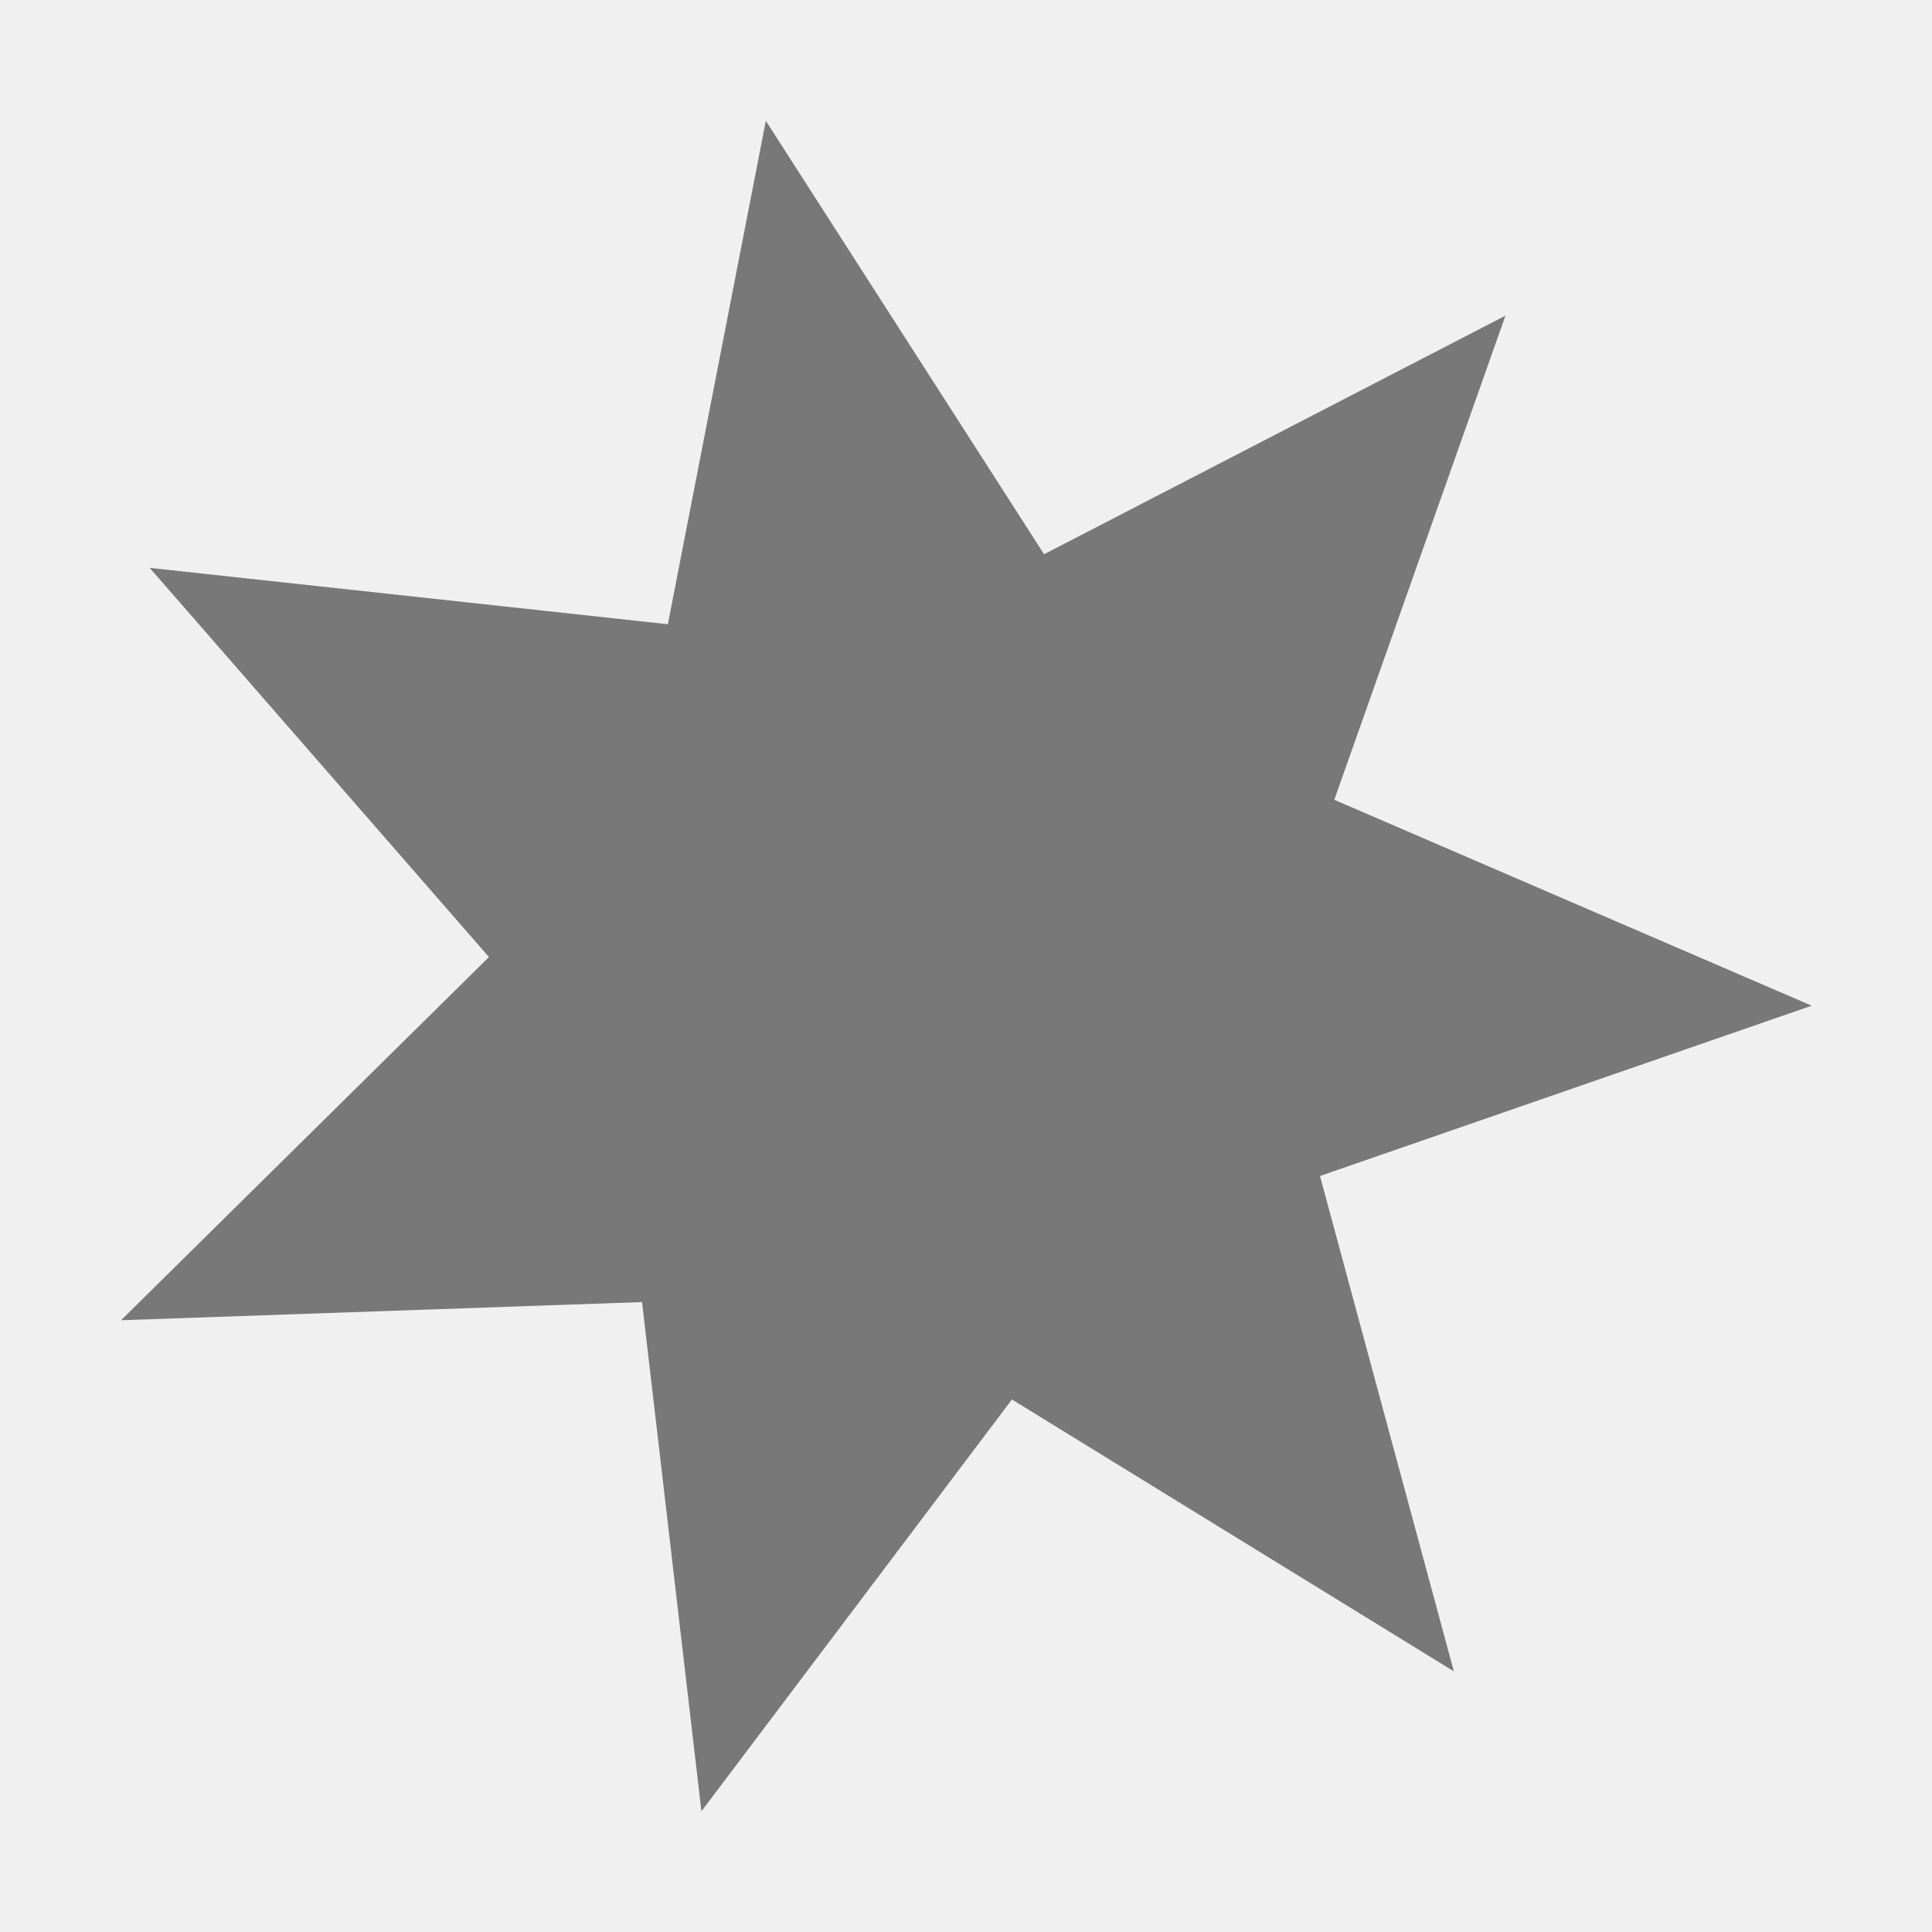
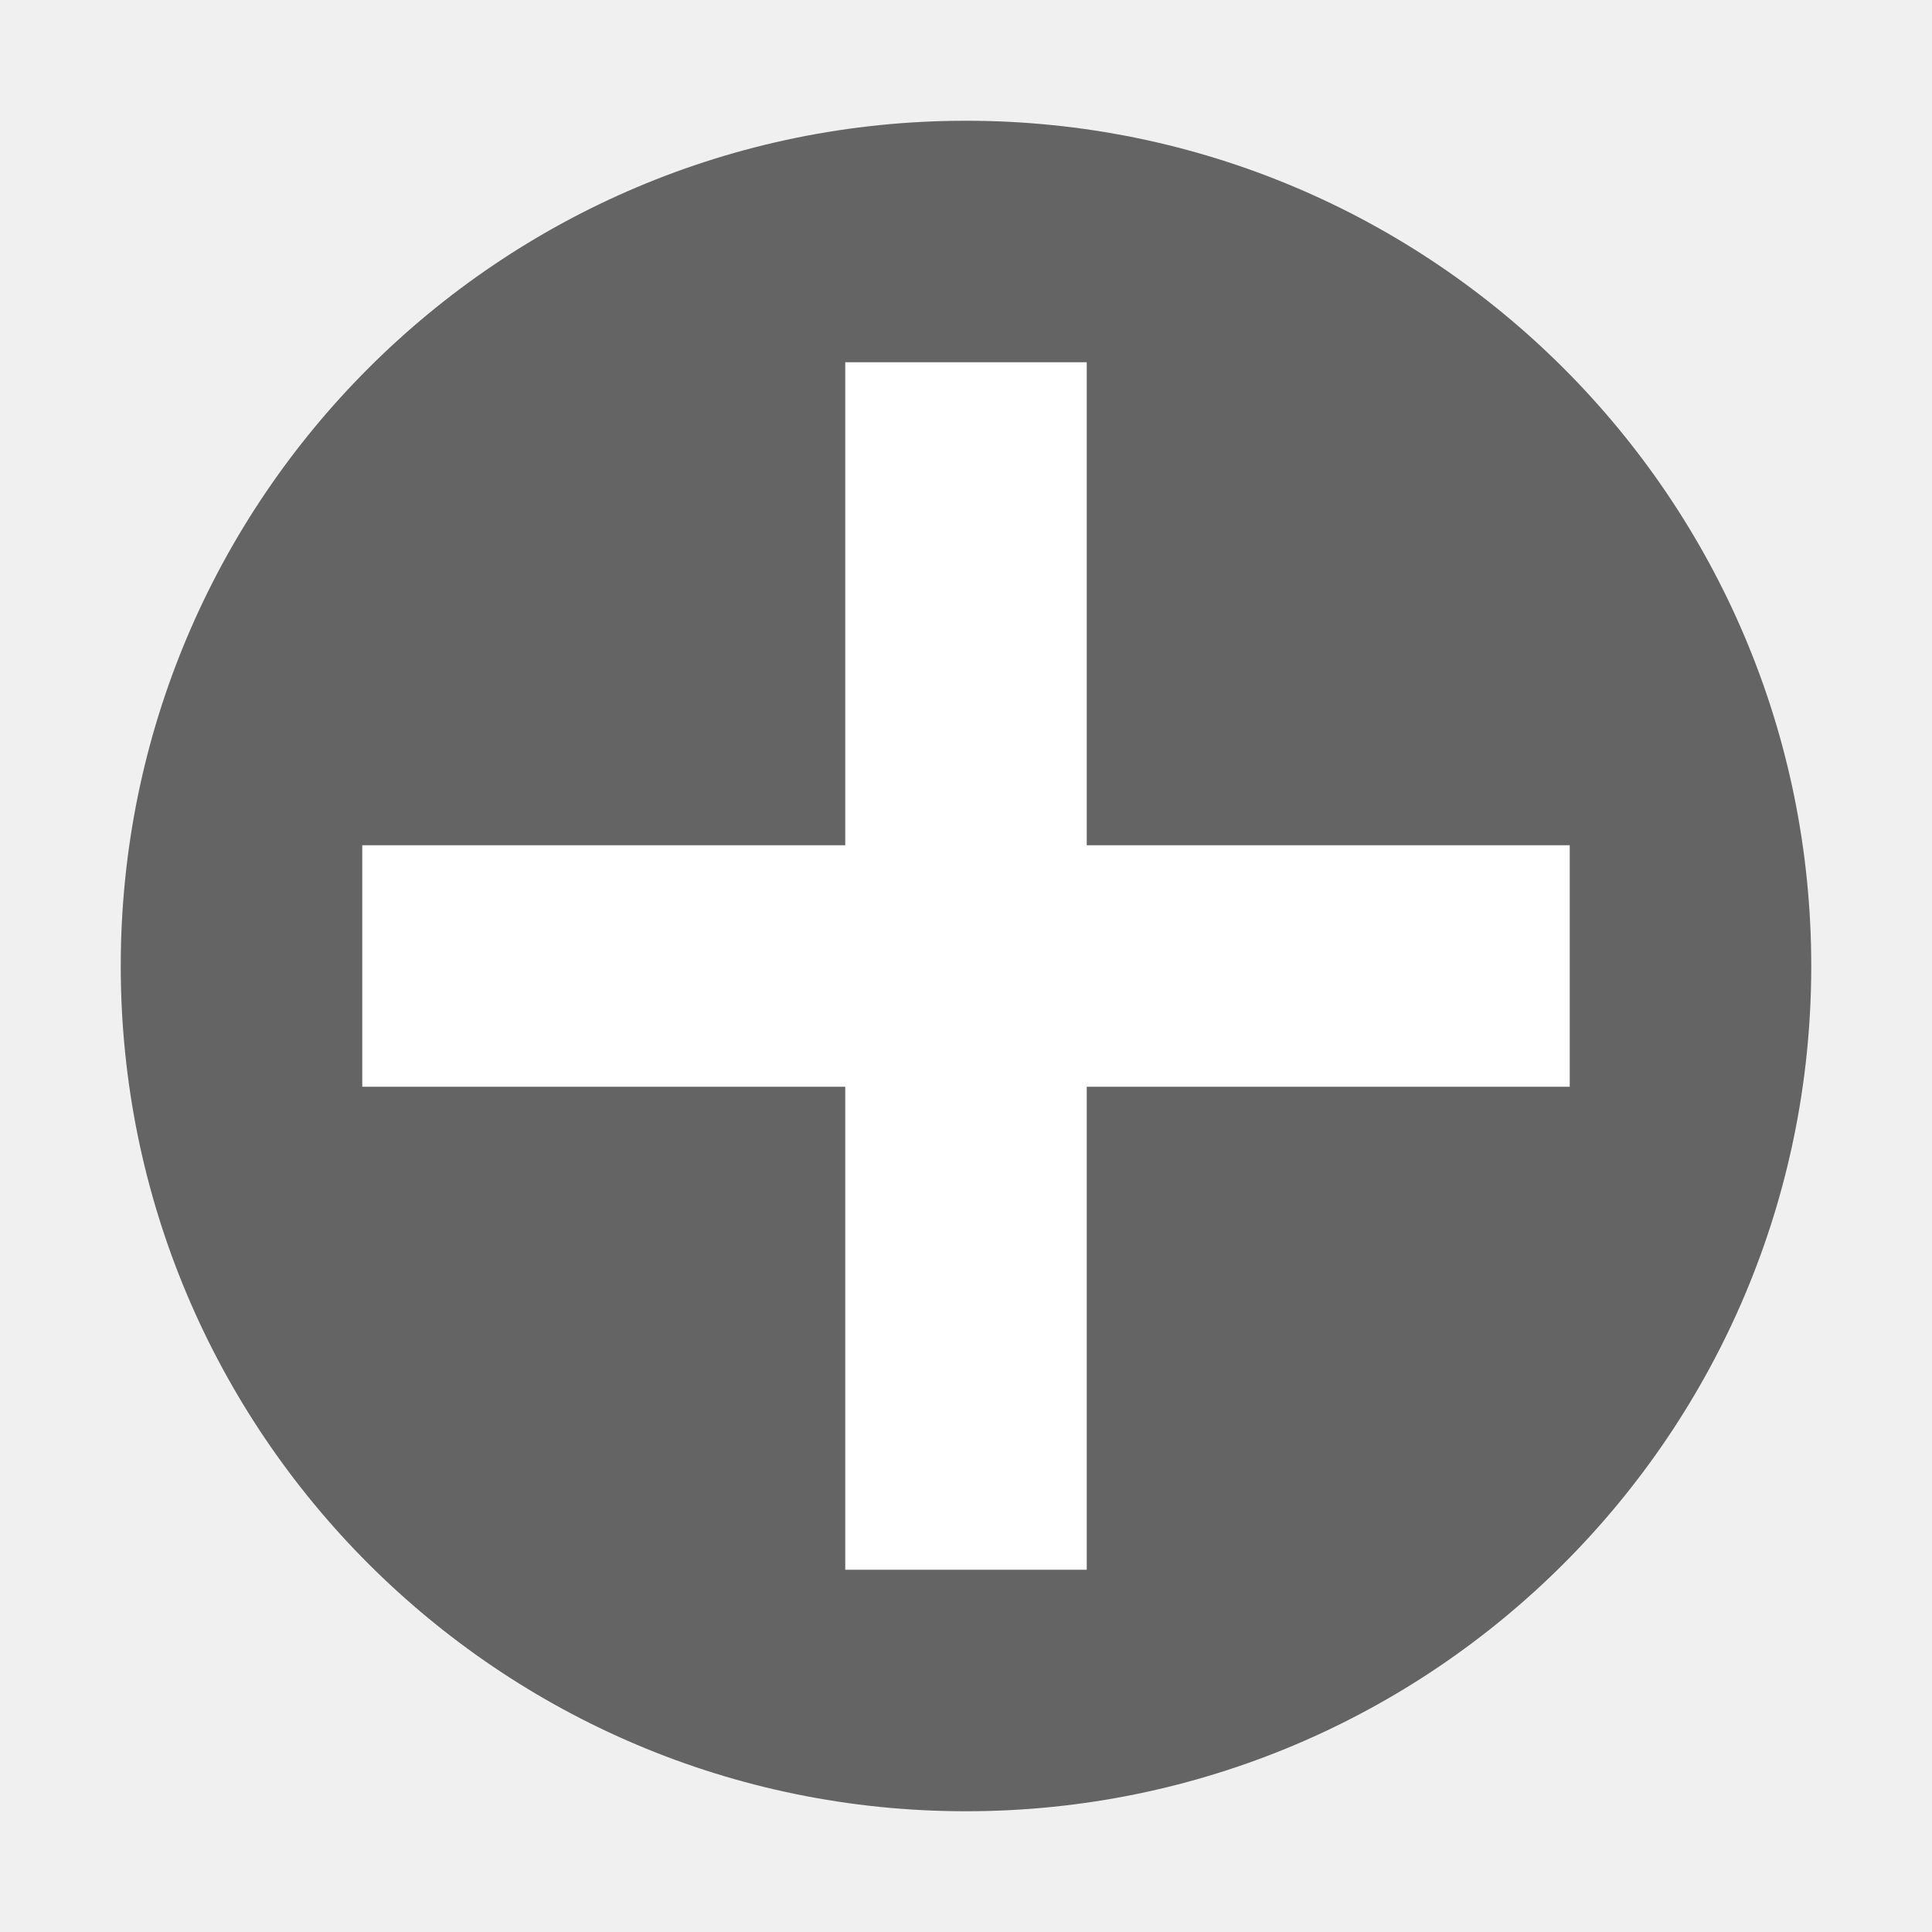
- <svg xmlns="http://www.w3.org/2000/svg" id="svg7384" style="enable-background:new" height="16" width="16" version="1.1">
-   <g id="layer12" transform="translate(-425 -41)">
-     <path id="path4138" opacity=".5" transform="matrix(.53876 0 0 .52974 216.14 28.473)" d="m398.45 51.964-0.913-7.961-8.008 0.284 5.655-5.678-5.215-6.084 7.965 0.881 1.506-7.87 4.277 6.776 7.092-3.73-2.631 7.569 7.338 3.219-7.558 2.662 2.058 7.744-6.793-4.25z" />
+ <svg xmlns="http://www.w3.org/2000/svg" version="1.1" id="svg2" viewBox="0 0 16 16" width="16" height="16">
+   <defs id="defs8" />
+   <g id="g4219" transform="scale(0.5,0.5)">
+     <circle r="14" style="opacity:1;fill:#646464;fill-opacity:1;stroke:none;stroke-width:2;stroke-miterlimit:4;stroke-dasharray:none;stroke-opacity:1" id="path3197" cx="16" cy="16" />
+     <rect transform="matrix(0,-1,1,0,0,0)" y="6" x="-18" height="20" width="4" id="rect4136" style="opacity:1;fill:#ffffff;fill-opacity:1;stroke:none;stroke-width:2;stroke-linecap:round;stroke-linejoin:round;stroke-miterlimit:4;stroke-dasharray:none;stroke-opacity:1" />
+     <rect style="opacity:1;fill:#ffffff;fill-opacity:1;stroke:none;stroke-width:2;stroke-linecap:round;stroke-linejoin:round;stroke-miterlimit:4;stroke-dasharray:none;stroke-opacity:1" id="rect4138" width="4" height="20" x="14" y="6" />
  </g>
</svg>
